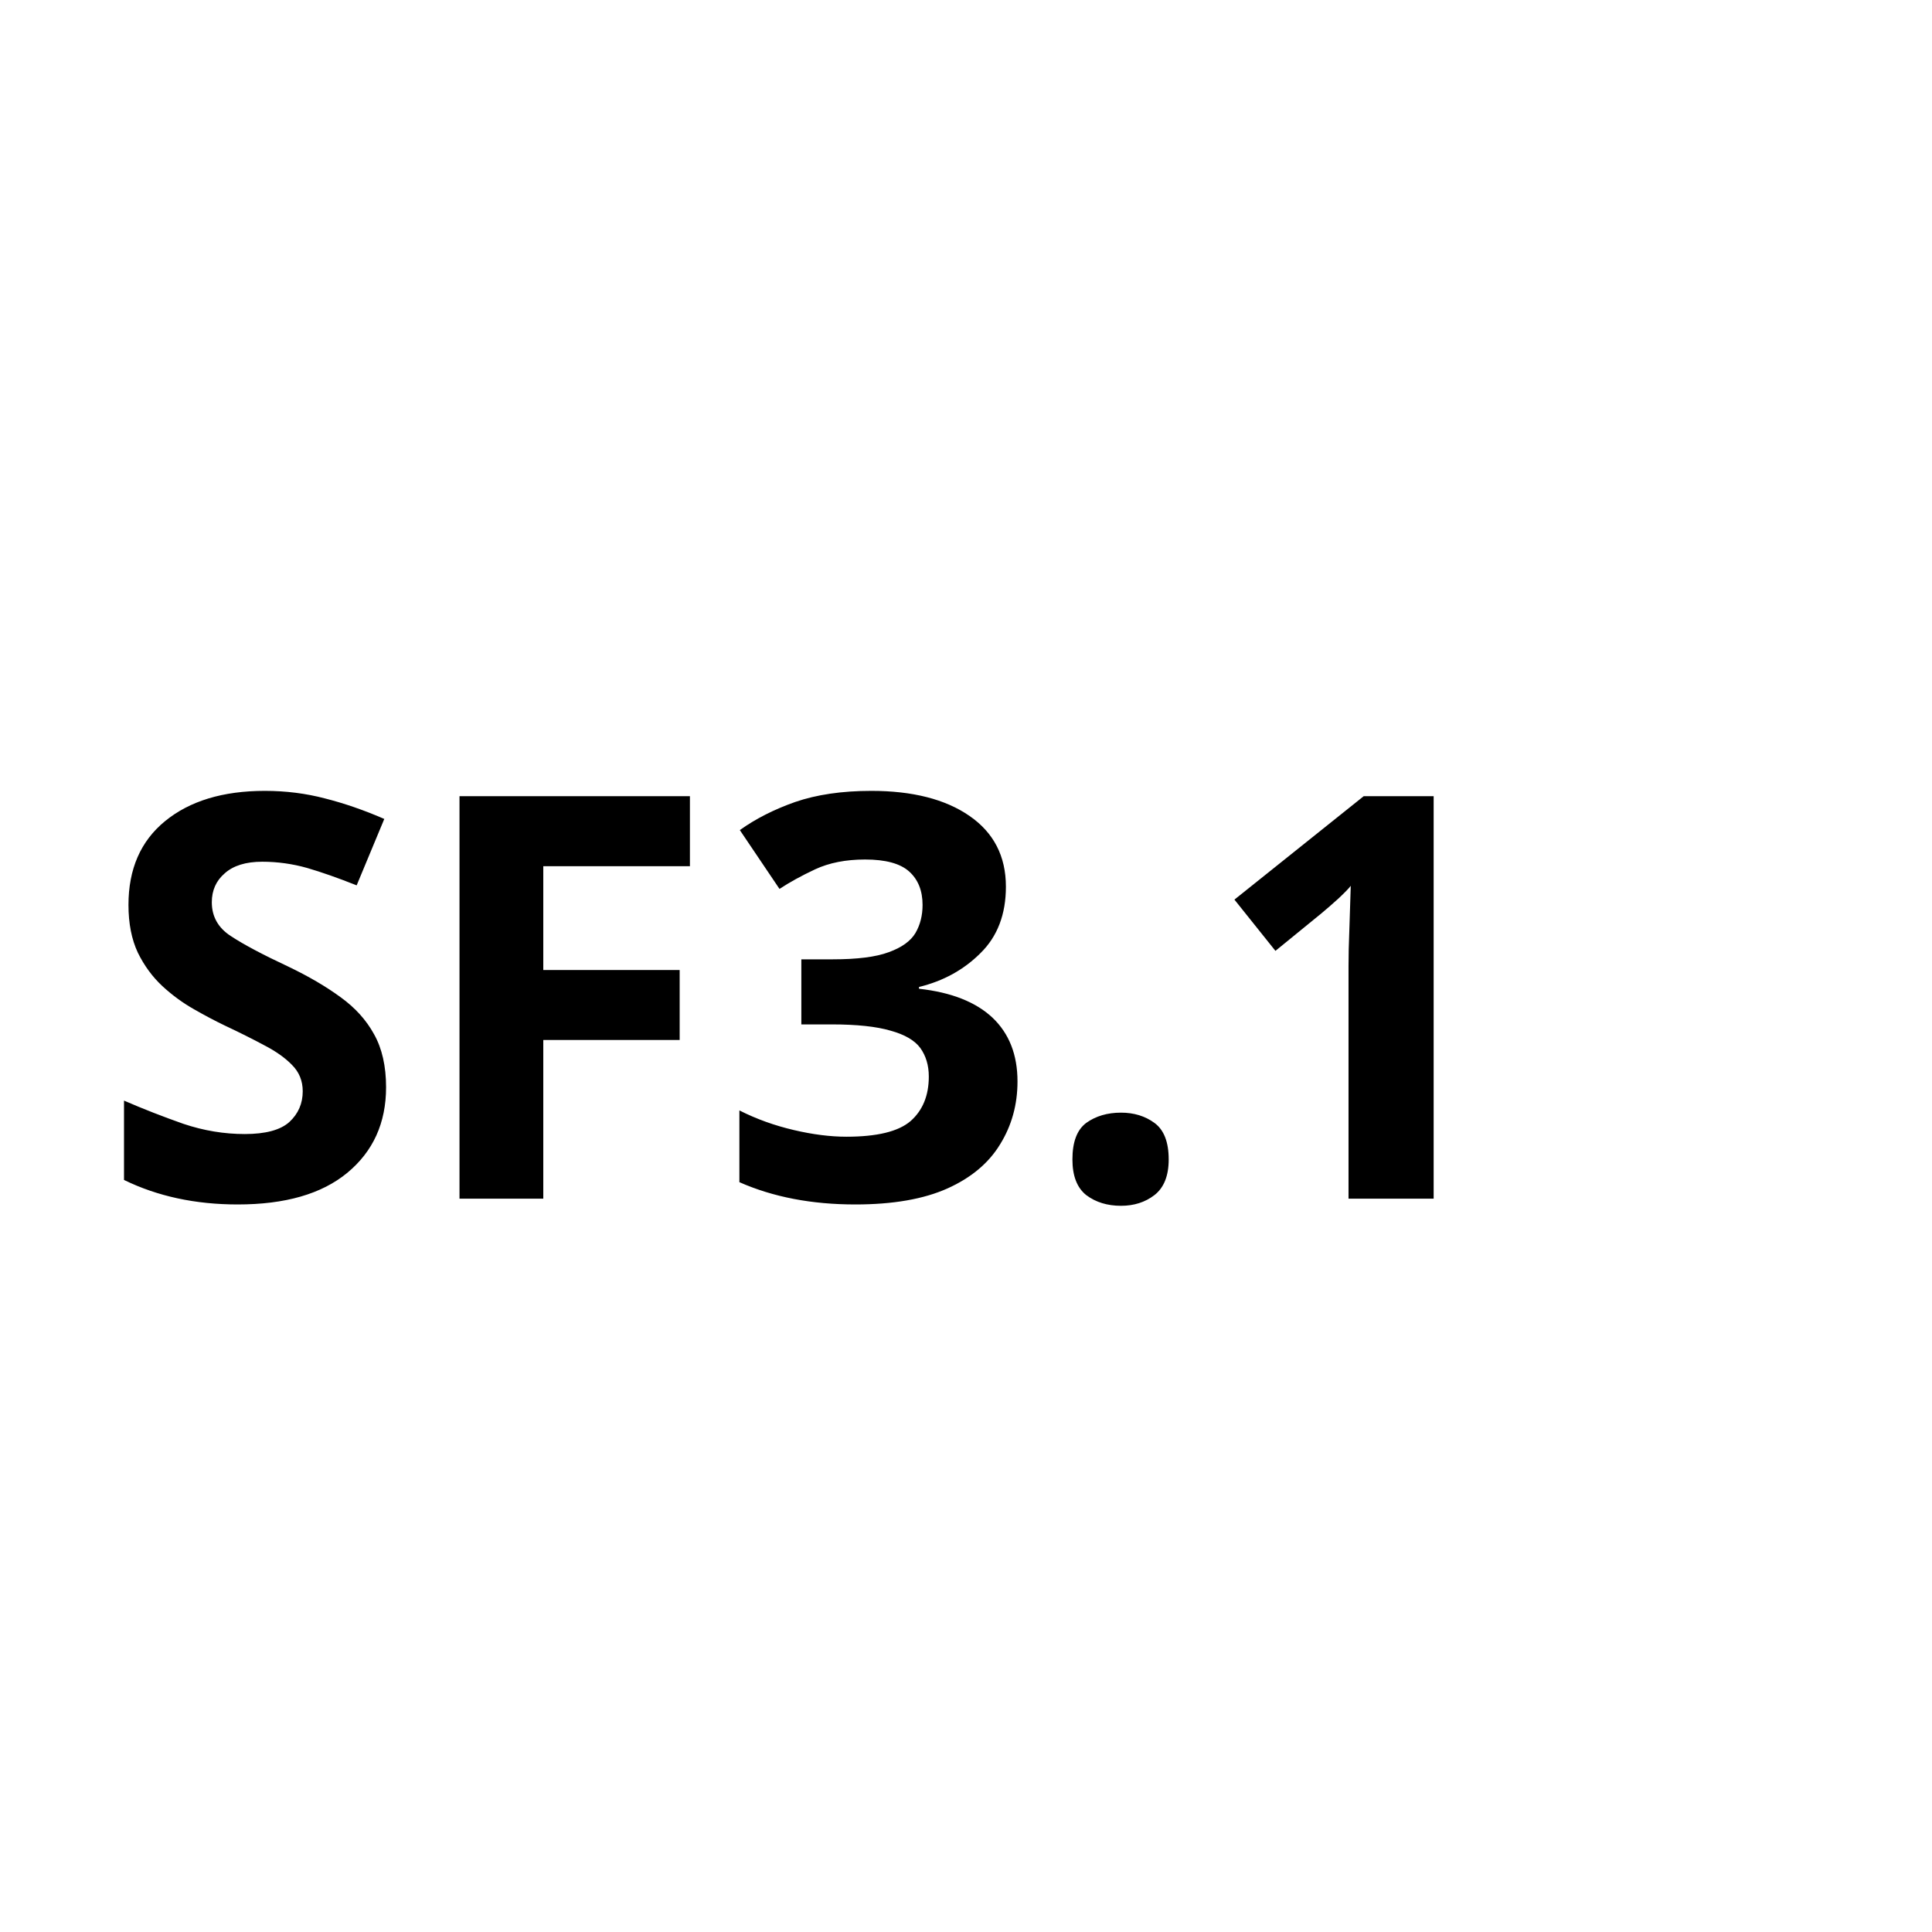
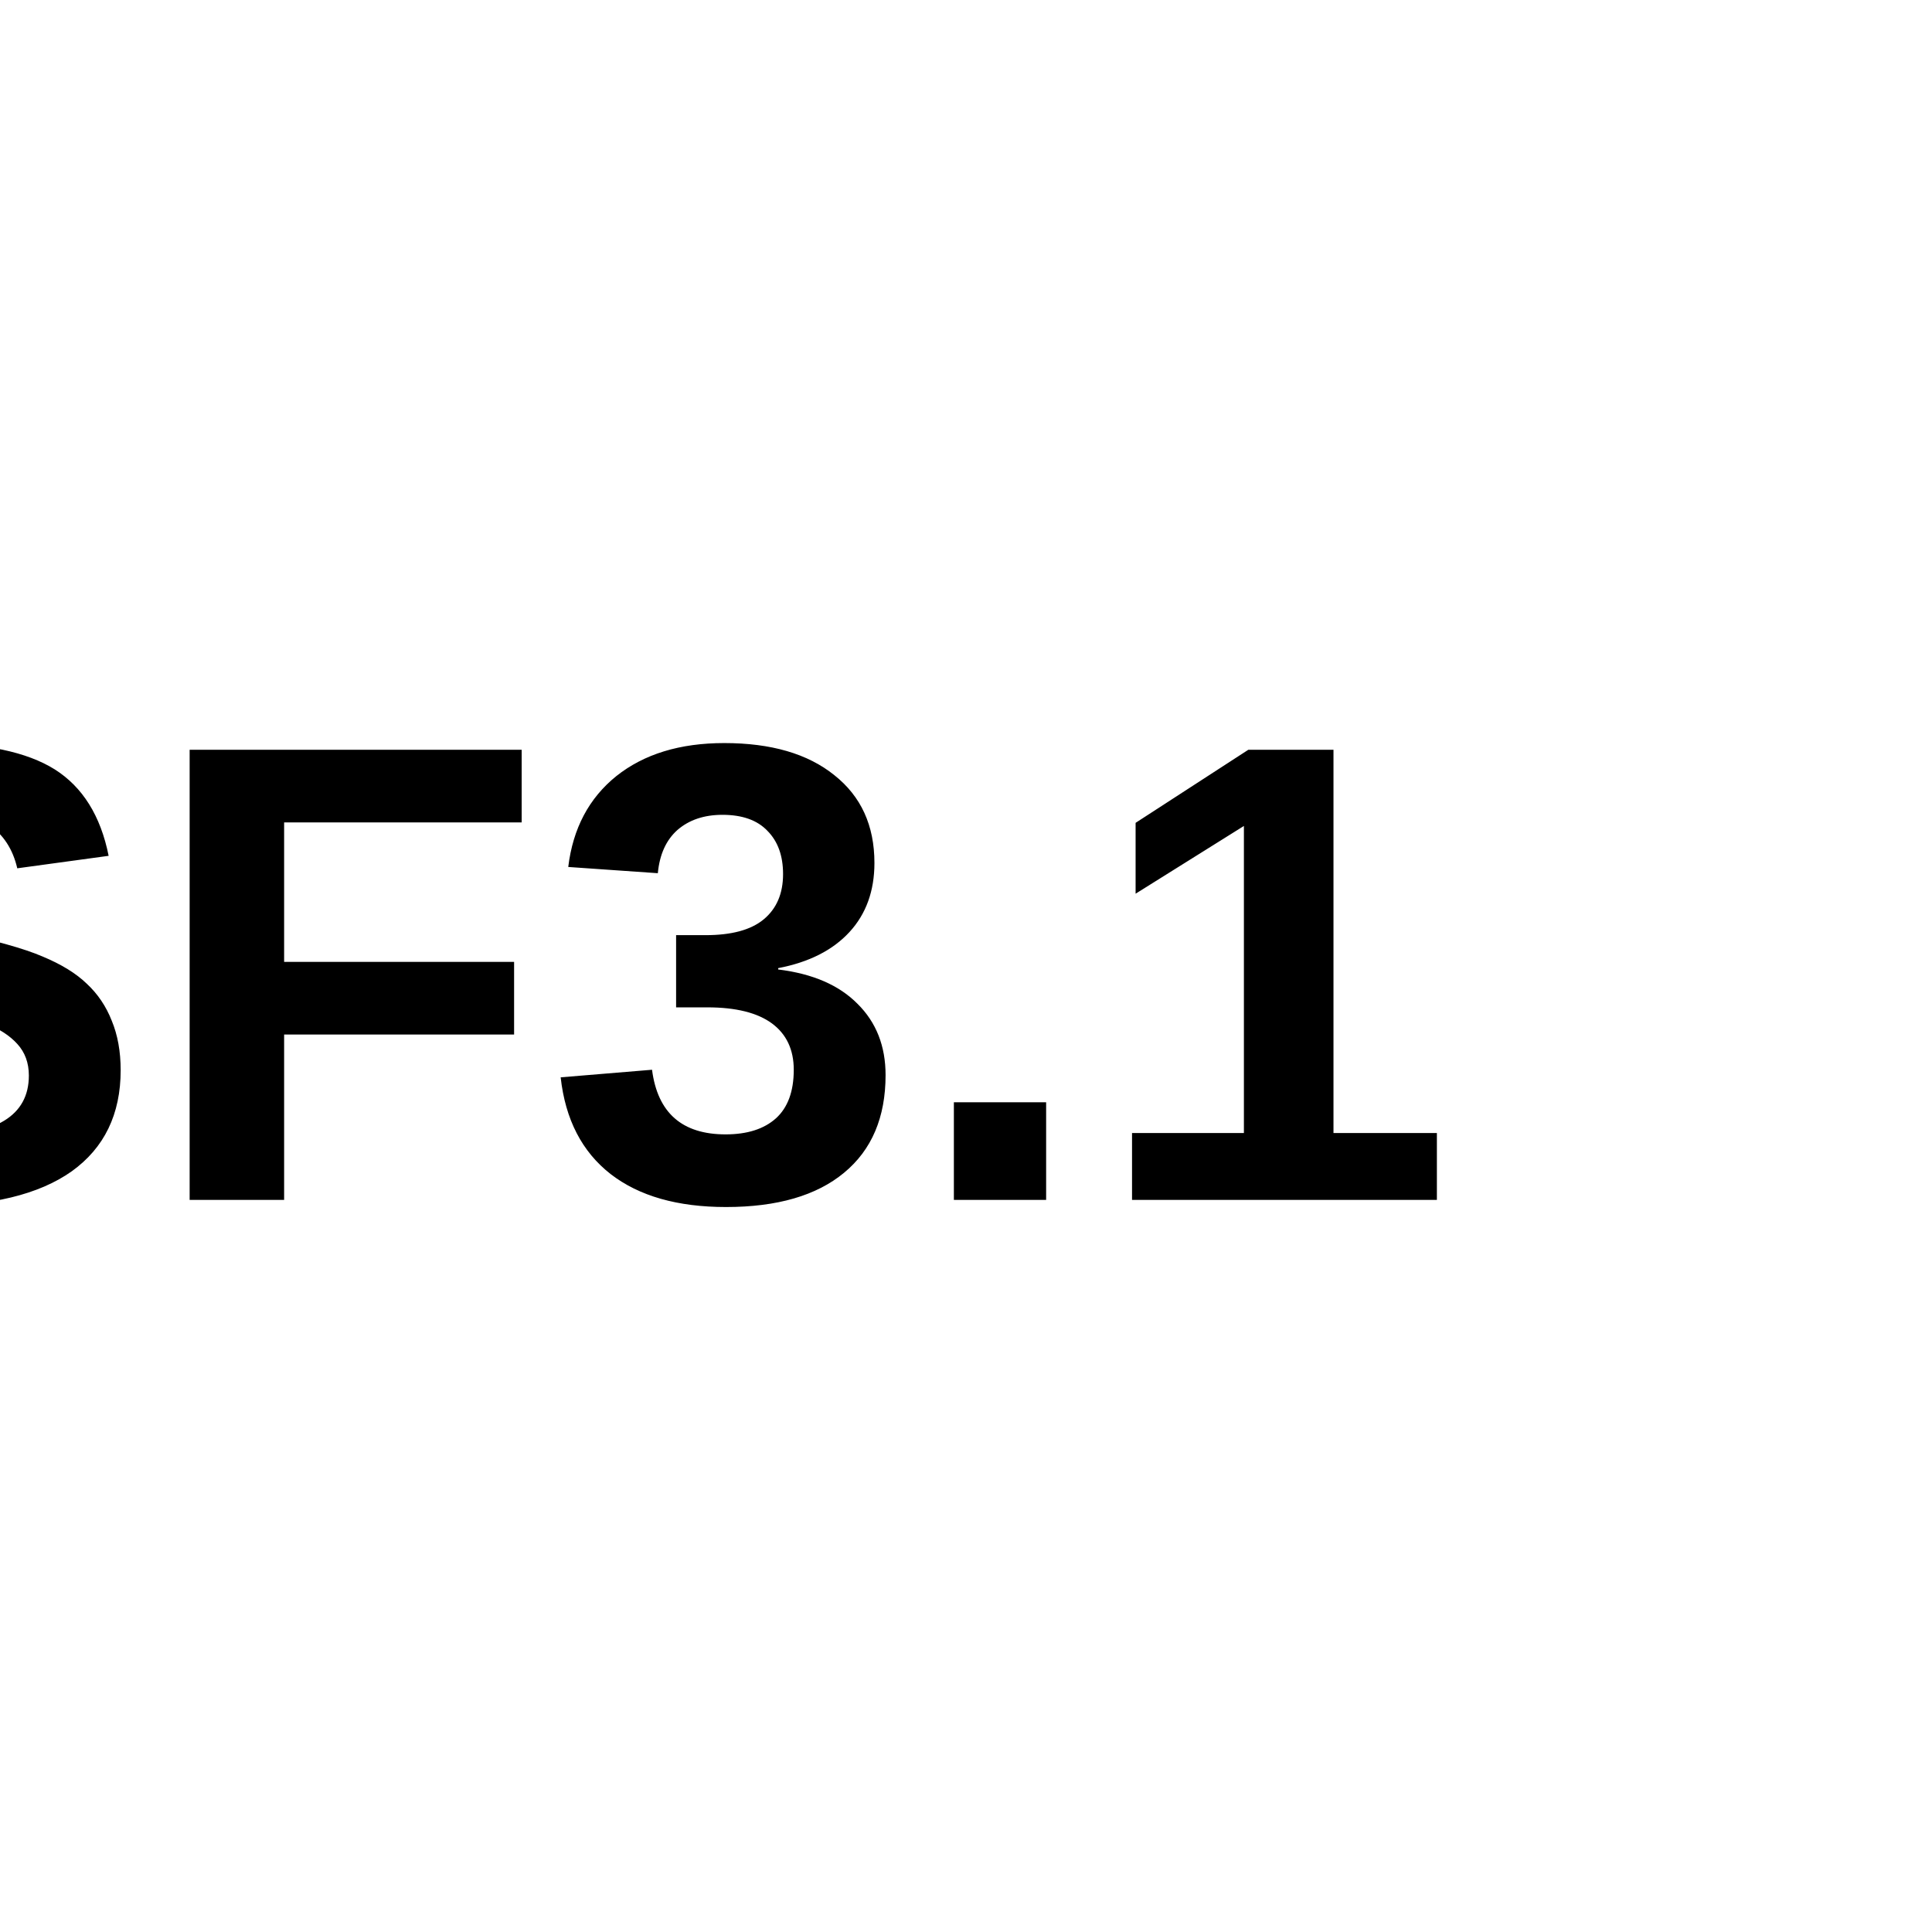
<svg xmlns="http://www.w3.org/2000/svg" width="256" height="256" viewBox="0 0 67.733 67.733" version="1.1" id="svg5">
  <defs id="defs2" />
  <g id="layer2">
    <rect style="fill-opacity: 0%;stroke:none;stroke-width:7.027" id="rect849" width="67.733" height="67.733" x="0" y="0" />
  </g>
  <g id="layer1">
-     <text xml:space="preserve" style="font-weight:bold;font-size:19.756px;line-height:1.25;font-family:sans-serif;-inkscape-font-specification:'sans-serif Bold';fill:#000000;fill-opacity:1;stroke:none;stroke-width:0.265;stroke-opacity:1" x="3.442" y="42.027" id="text2505">
-       <tspan id="tspan2503" style="fill:#000000;fill-opacity:1;stroke:none;stroke-width:0.265;stroke-opacity:1" x="3.442" y="42.027">SF3.1</tspan>
+     <text xml:space="preserve" style="font-weight:bold;font-size:22.931px;line-height:1.25;font-family:sans-serif;-inkscape-font-specification:'sans-serif Bold';fill:#000000;fill-opacity:1;stroke:none;stroke-width:0.265;stroke-opacity:1" x="35.317" y="42.068" id="text2505">
+       <tspan id="tspan2503" style="font-style:normal;font-variant:normal;font-weight:bold;font-stretch:normal;font-size:22.931px;font-family:Arial;-inkscape-font-specification:'Arial Bold';text-align:center;text-anchor:middle;fill:#000000;fill-opacity:1;stroke:none;stroke-width:0.265;stroke-opacity:1" x="35.317" y="42.068">SF3.1</tspan>
    </text>
  </g>
</svg>
